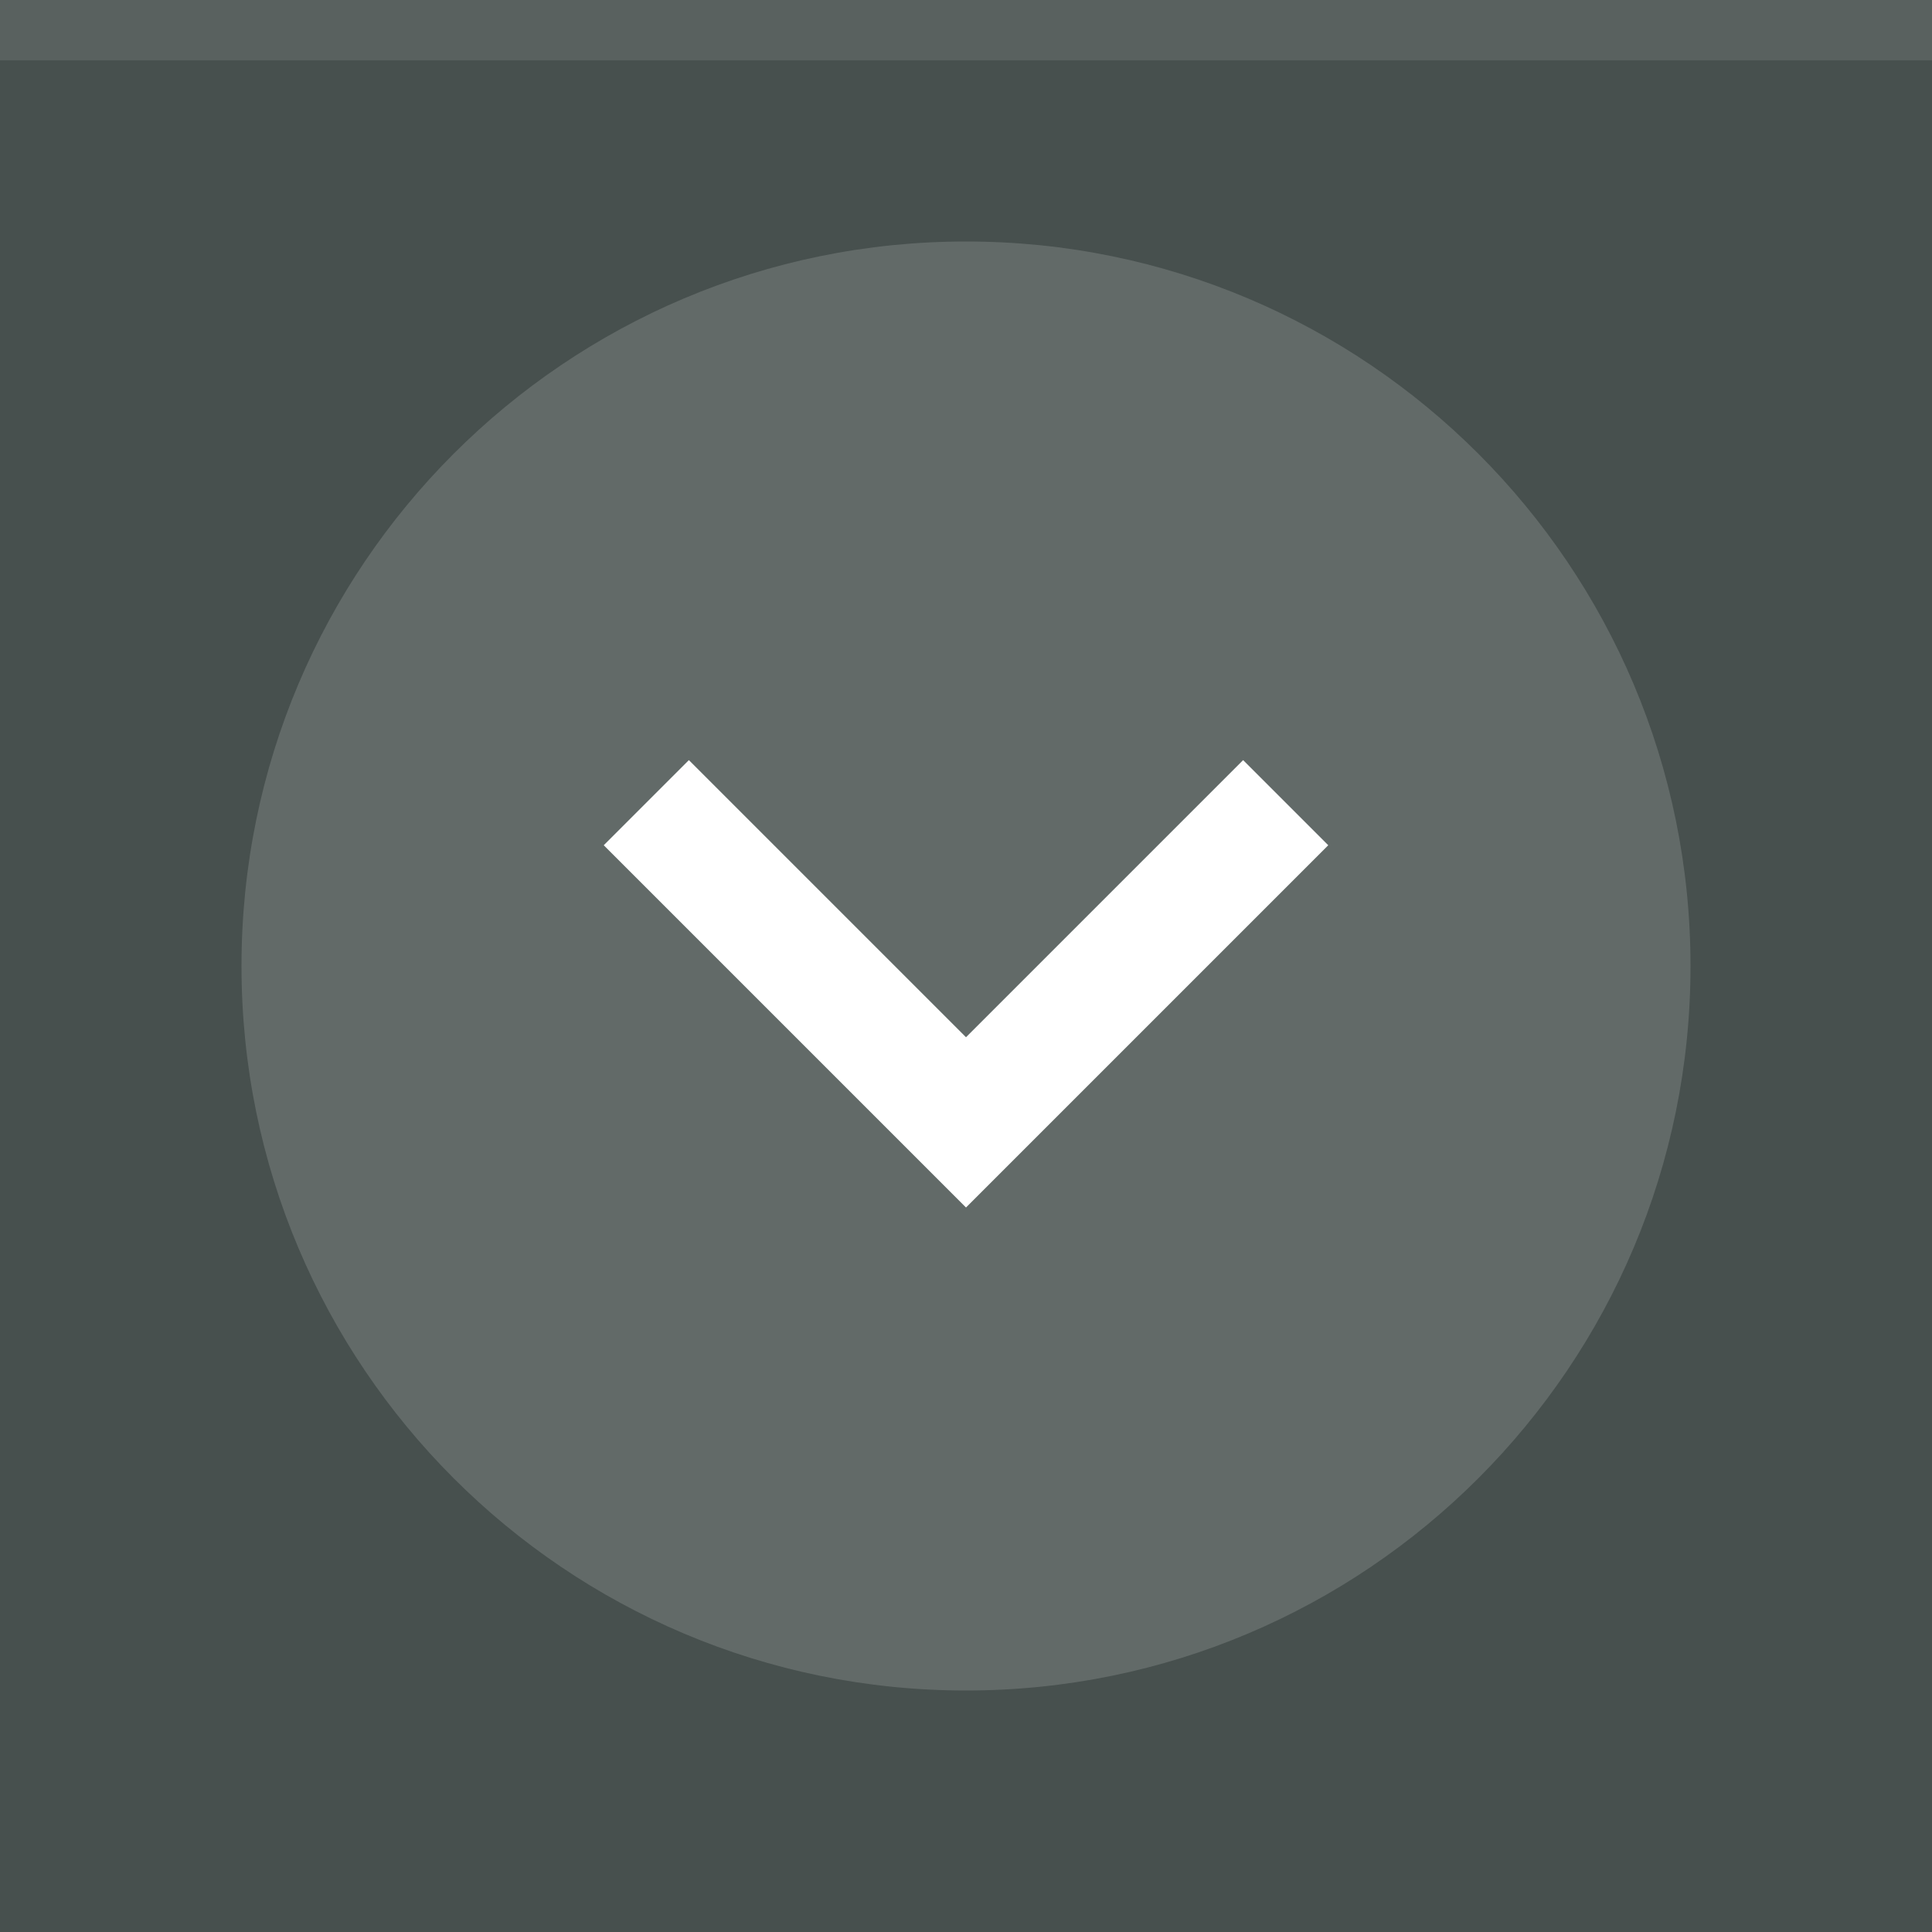
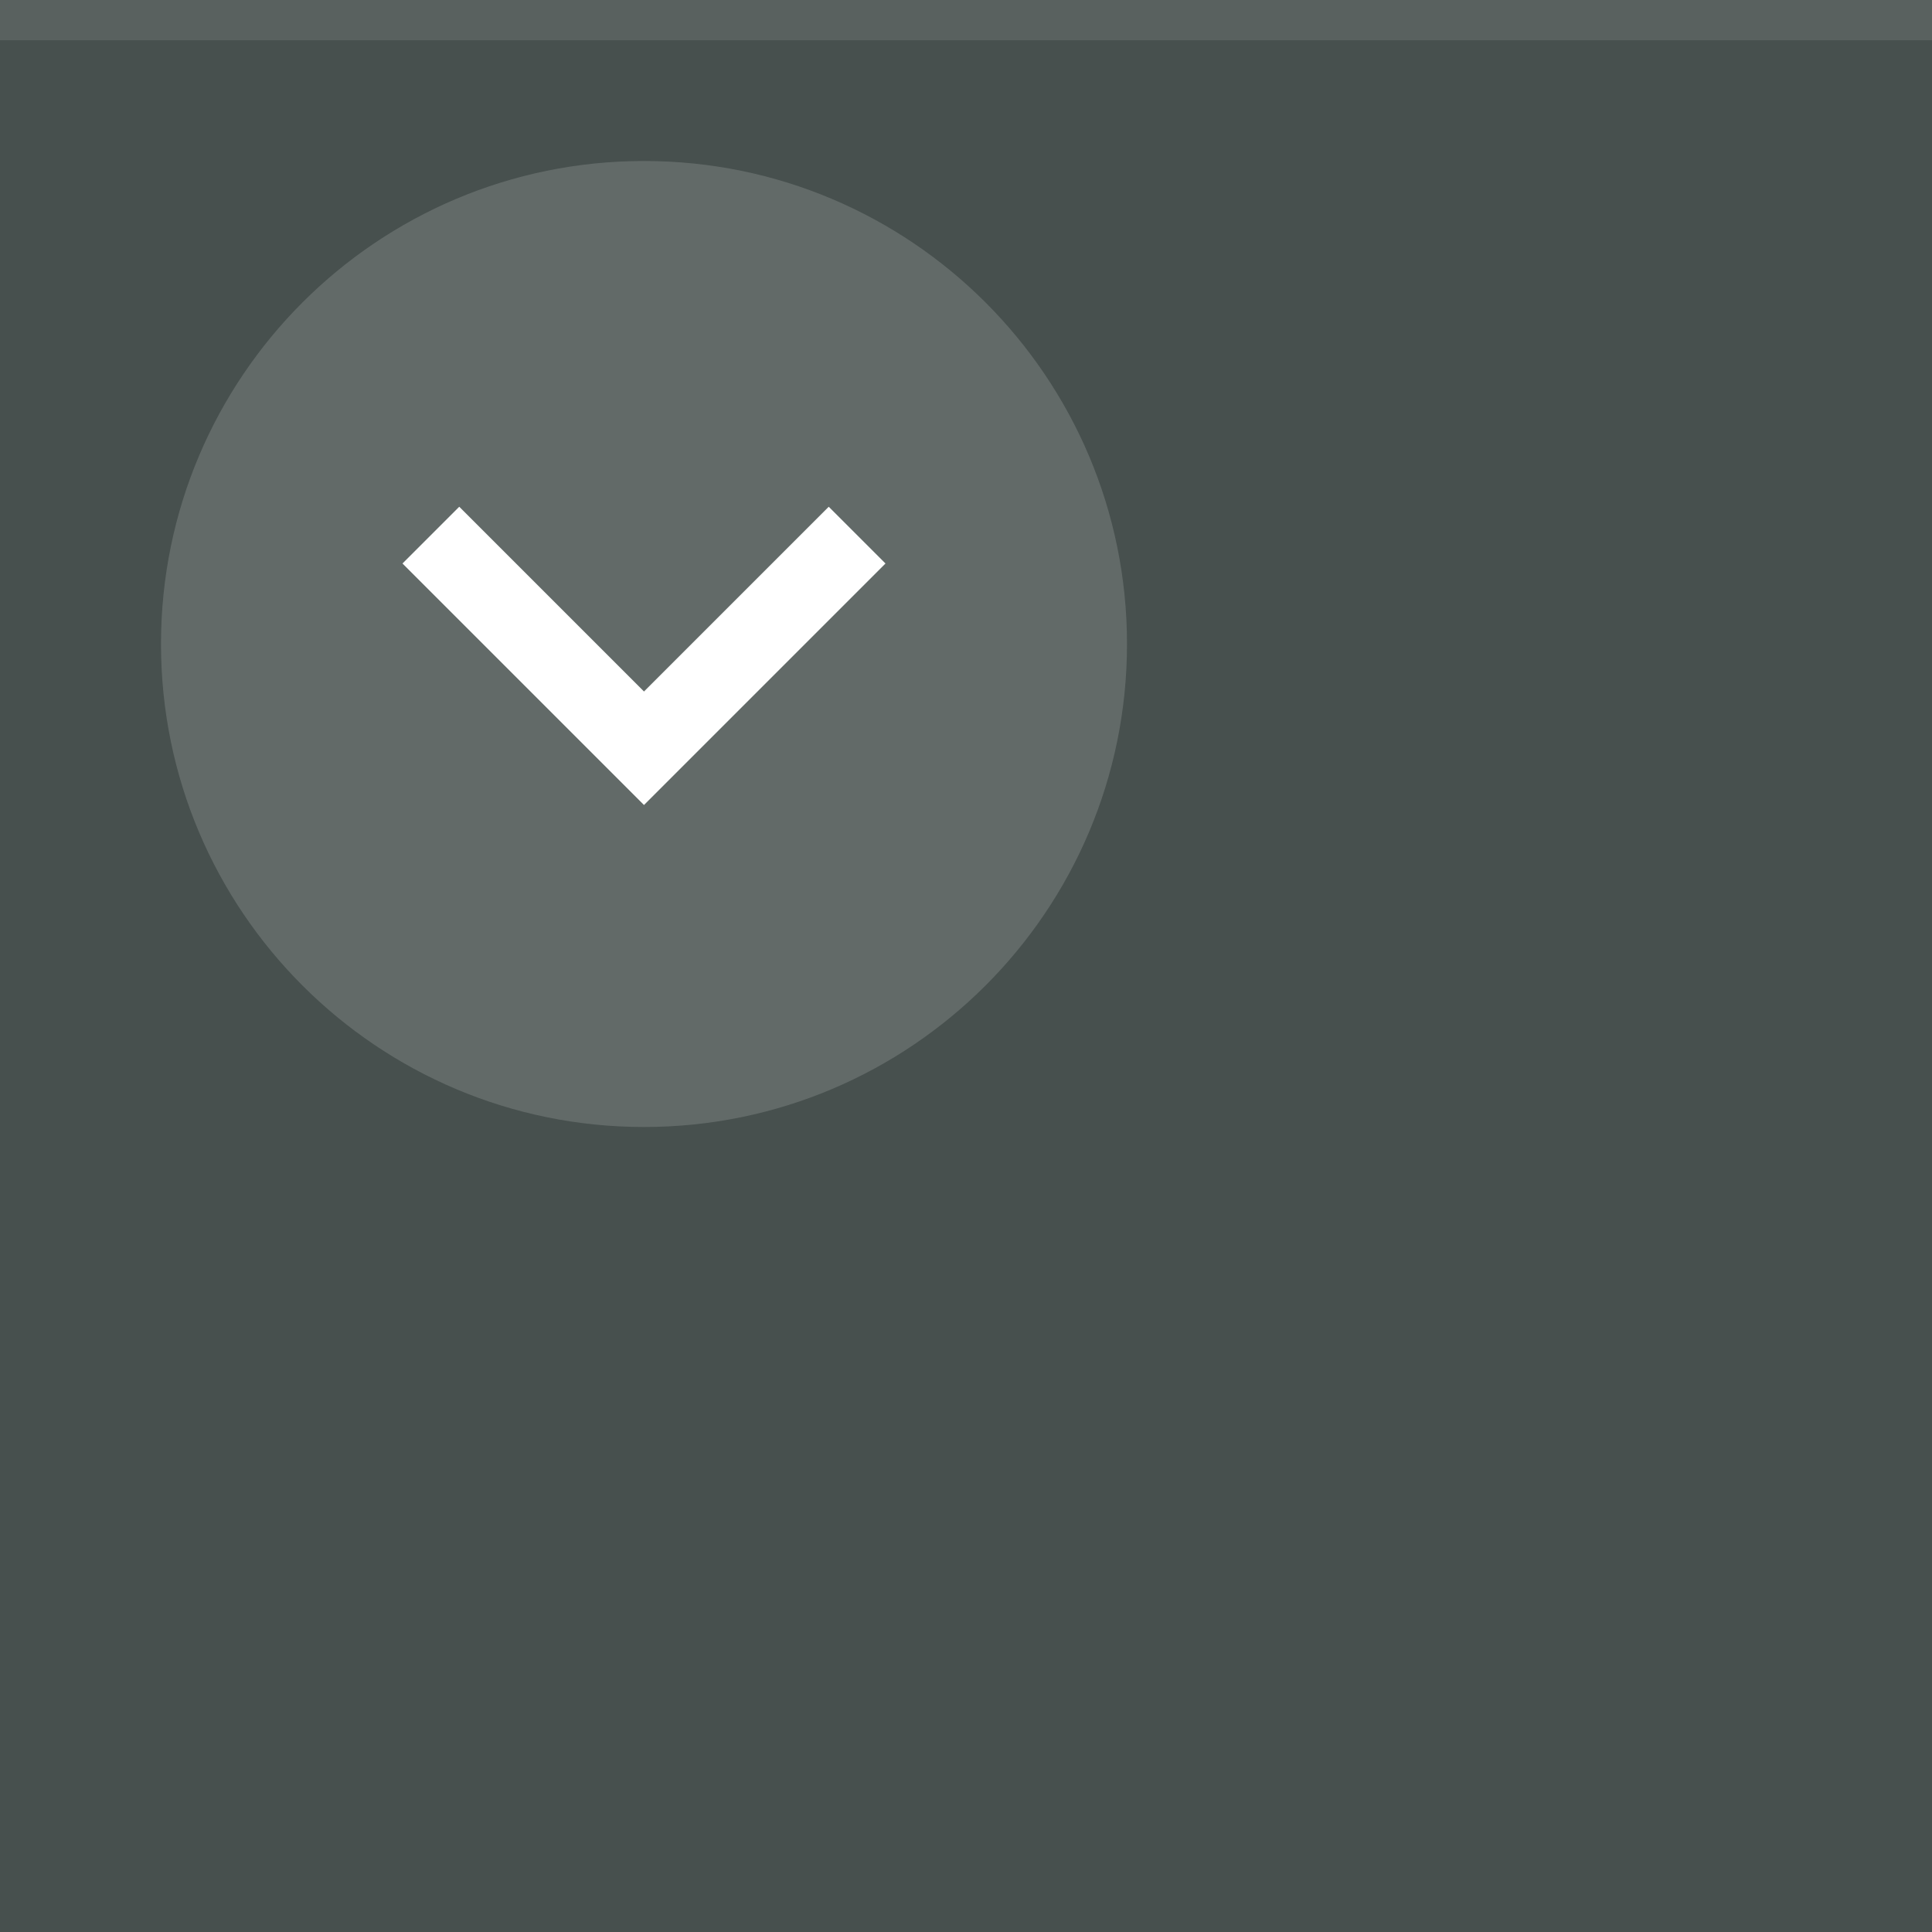
- <svg xmlns="http://www.w3.org/2000/svg" width="32" height="32" viewBox="0 0 32 32">
-   <rect width="32" height="32" fill="#47504e" />
-   <rect width="32" height="1" fill="#FFFFFF" fill-opacity="0.1" />
+ <svg xmlns="http://www.w3.org/2000/svg" width="48" height="48" viewBox="0 0 48 48">
+   <rect width="48" height="48" fill="#47504e" />
+   <rect width="48" height="1" fill="#FFFFFF" fill-opacity="0.1" />
  <g fill="#FFFFFF">
    <circle cx="16" cy="16" r="12" opacity="0.15" />
    <path d="m22 14-1.41-1.41-4.59 4.59-4.59-4.59-1.41 1.41l6 6z" />
  </g>
</svg>
